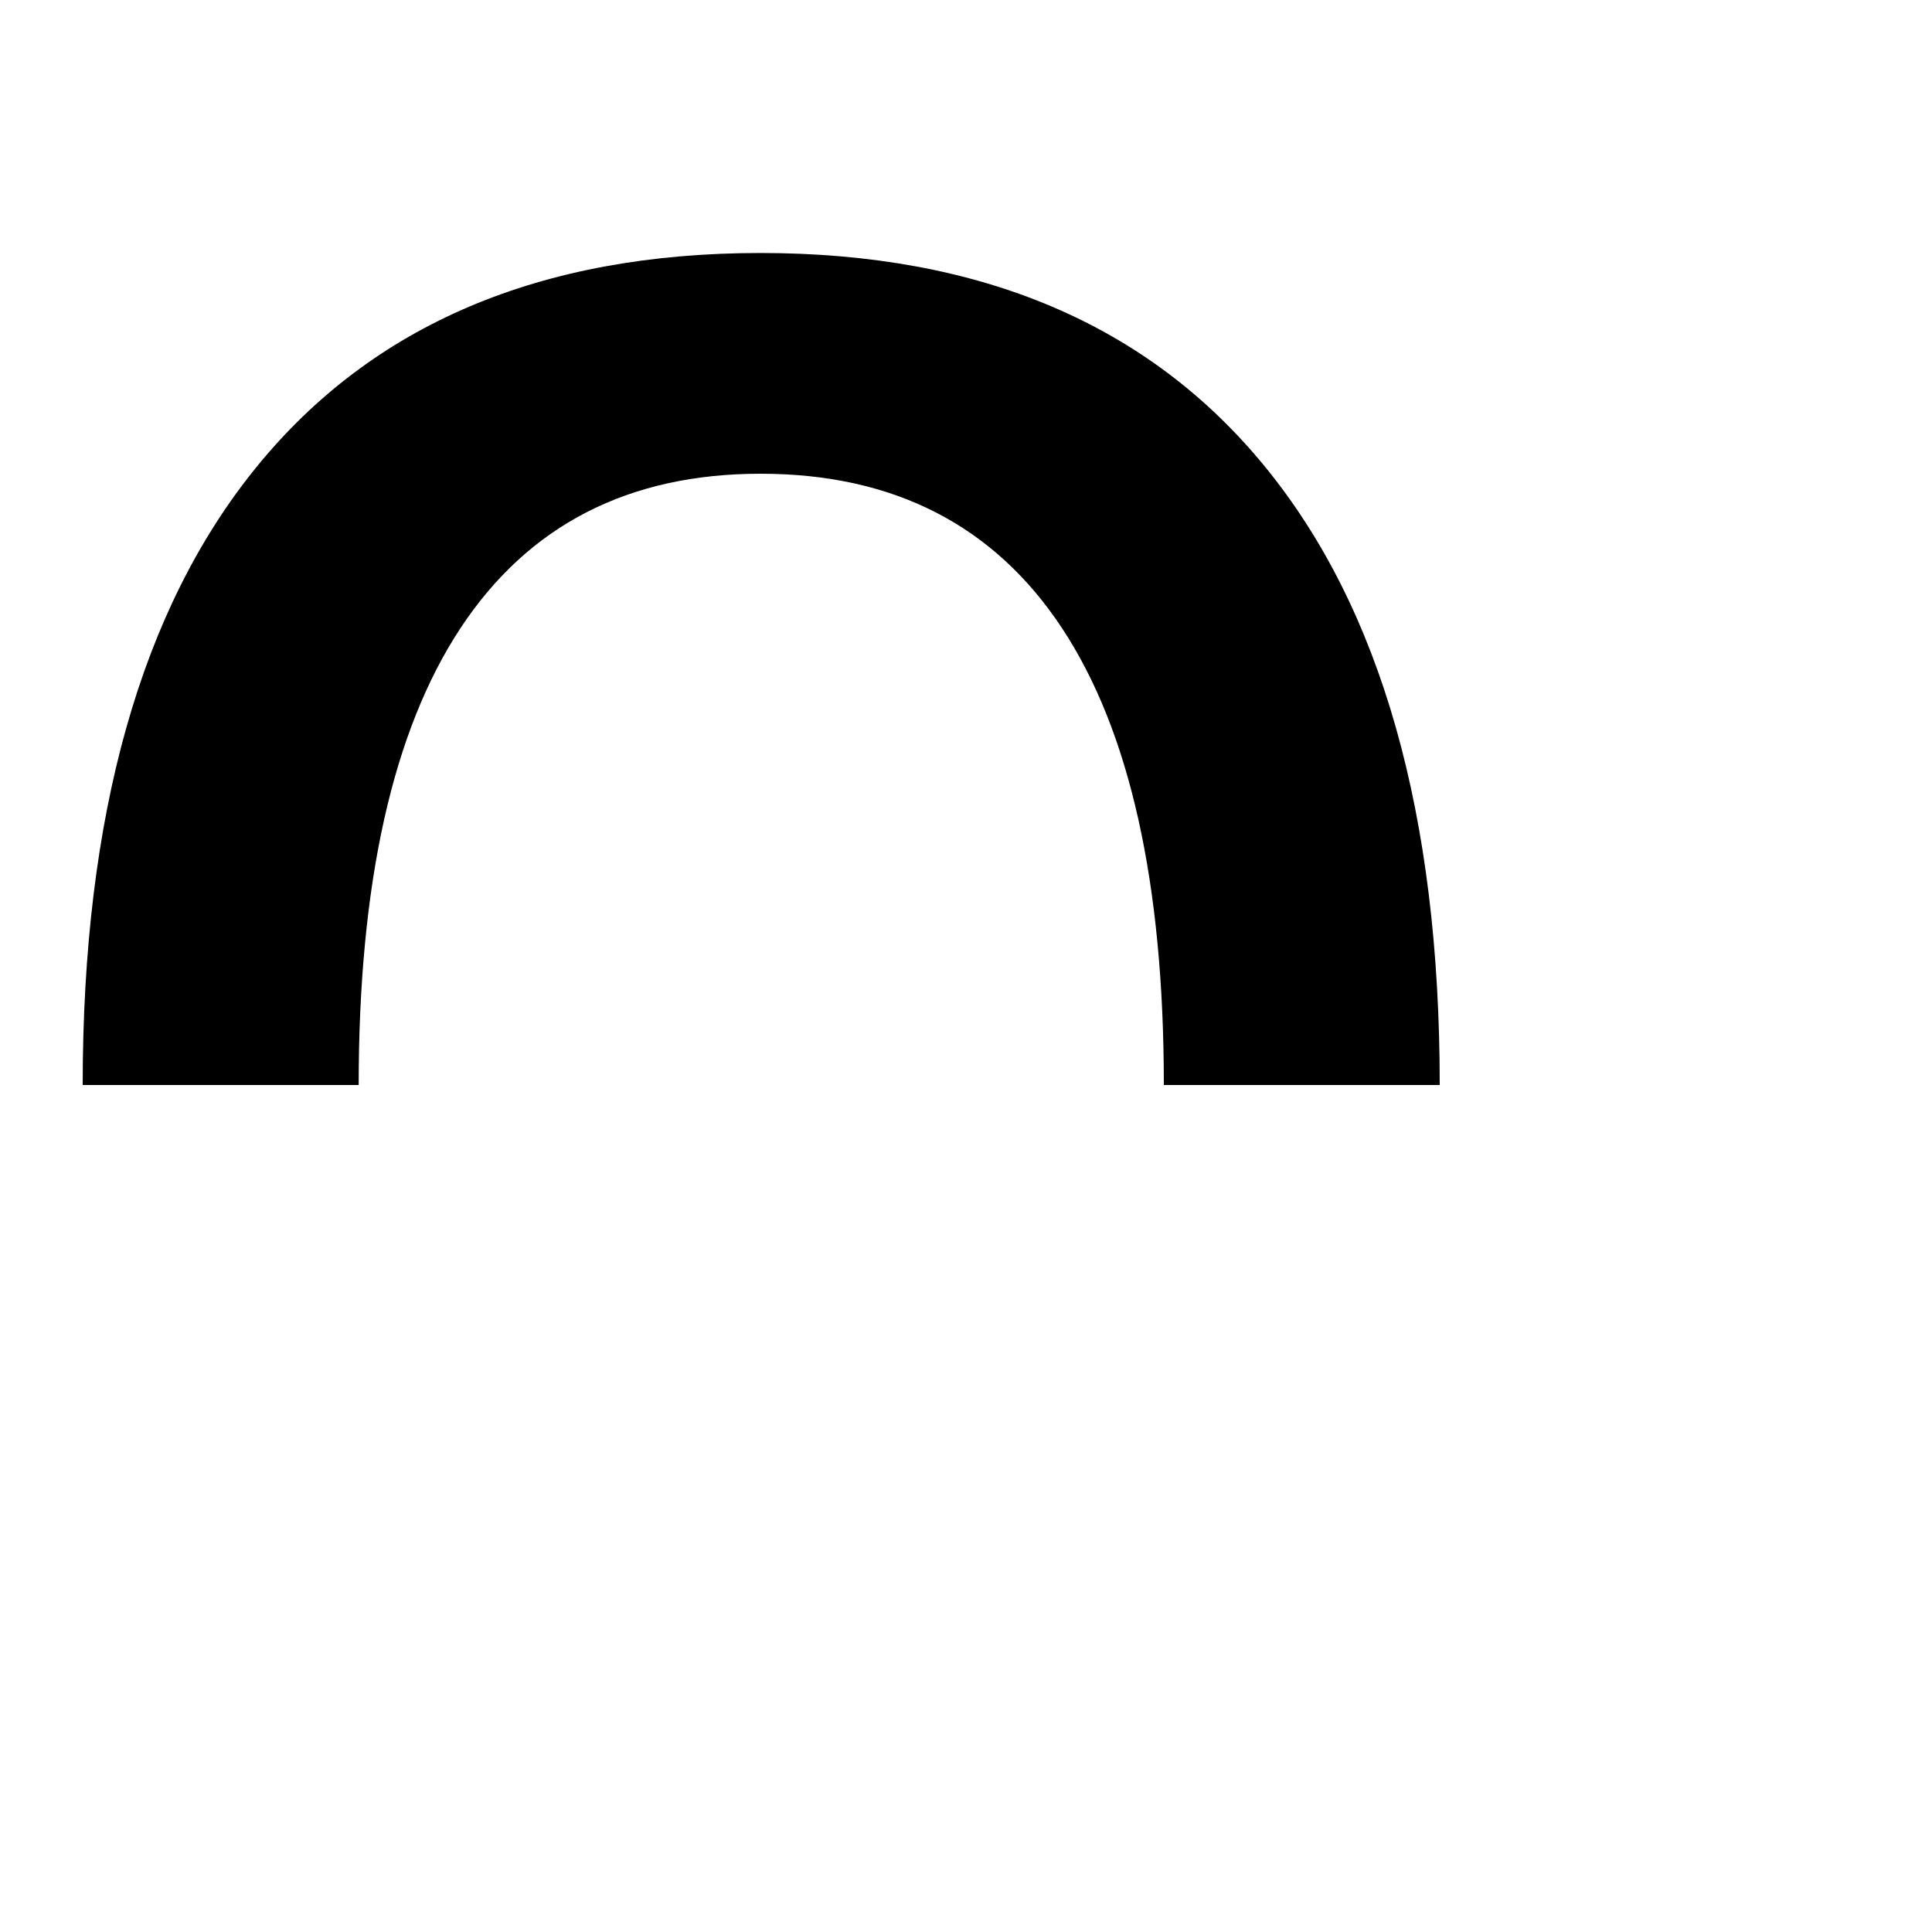
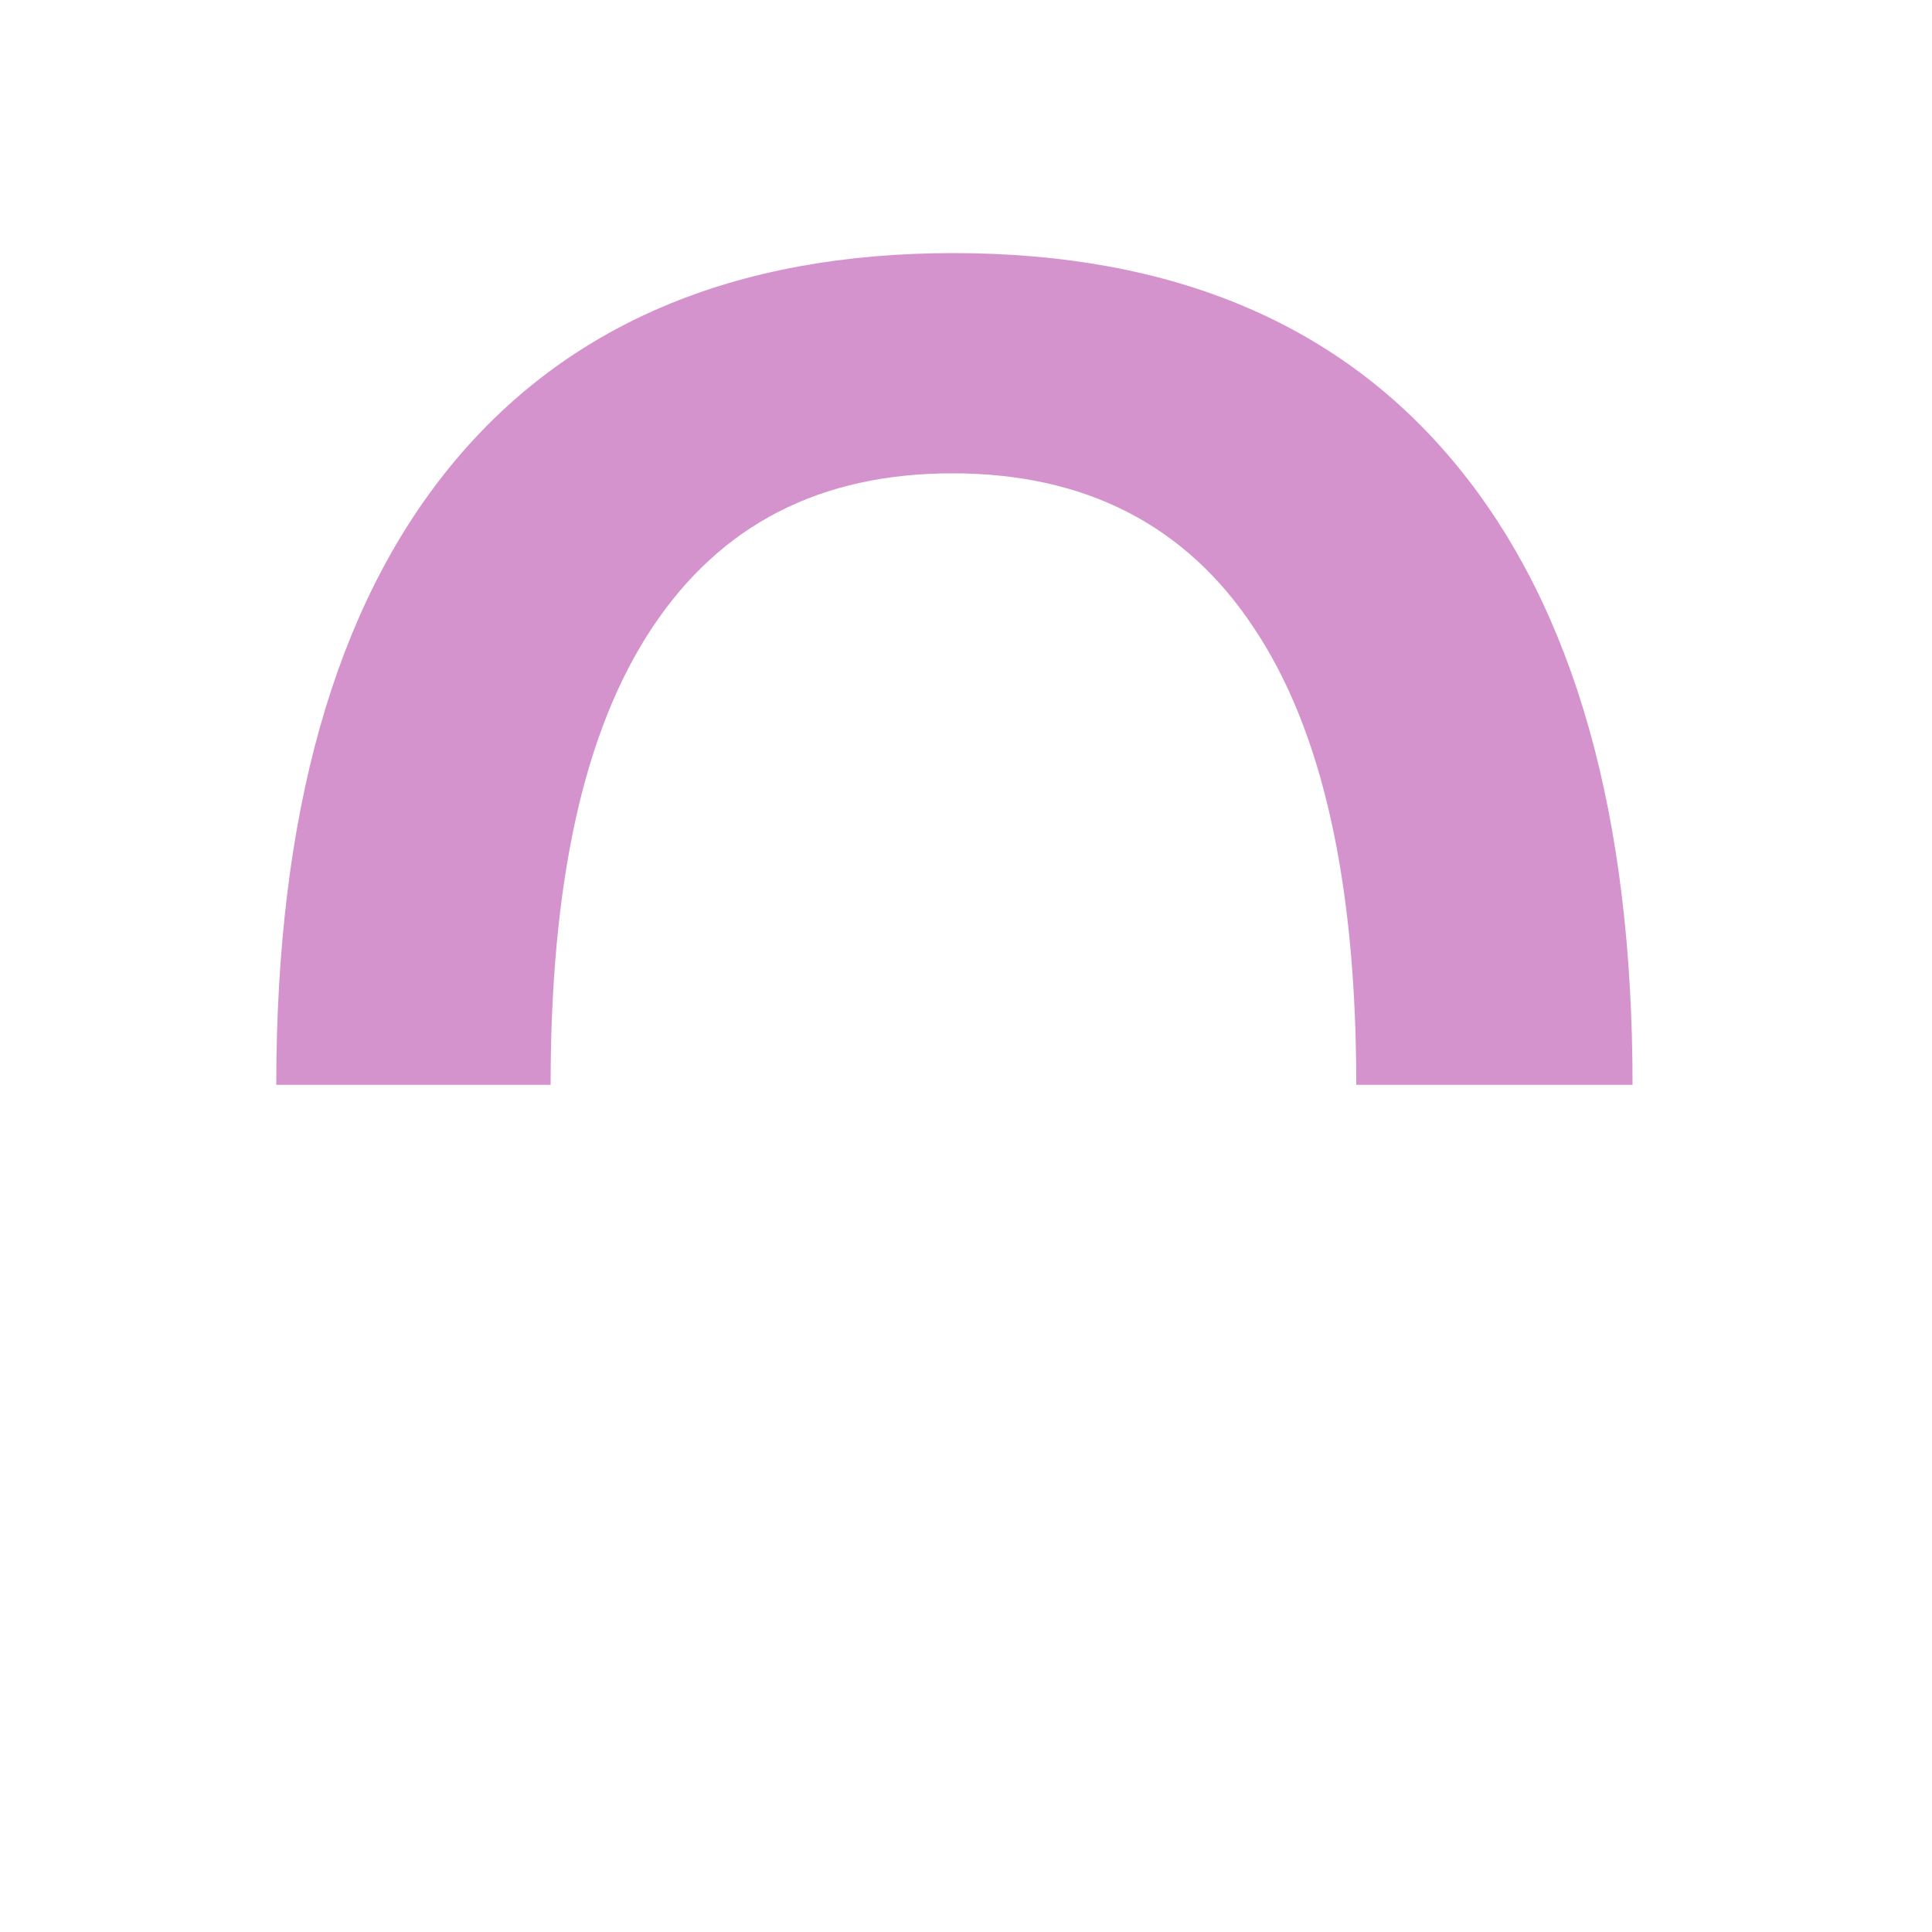
<svg xmlns="http://www.w3.org/2000/svg" version="1.1" id="Layer_1" x="0px" y="0px" viewBox="0 0 200 200" style="enable-background:new 0 0 200 200;" xml:space="preserve">
  <style type="text/css">
	.st0{enable-background:new    ;}
+ 	.st1{fill:#D593CD;}
</style>
  <g class="st0">
-     <path d="M8.56,112.32c0-27.93,6.01-49.27,18.02-64.01c12.01-14.74,29.39-22.12,52.15-22.12c22.75,0,40.16,7.37,52.22,22.12   c12.06,14.75,18.09,36.09,18.09,64.01h-28.56c0-20.9-3.52-36.67-10.55-47.31c-7.03-10.64-17.43-15.97-31.2-15.97   c-13.67,0-24.02,5.32-31.05,15.97c-7.03,10.65-10.55,26.42-10.55,47.31H8.56z" />
+     <path class="st1" d="M28.6,112.3c0-27.9,6-49.3,18-64S76,26.2,98.7,26.2c22.8,0,40.2,7.4,52.2,22.1c12.1,14.8,18.1,36.1,18.1,64   h-28.6c0-20.9-3.5-36.7-10.6-47.3c-7-10.6-17.4-16-31.2-16c-13.7,0-24,5.3-31.1,16s-10.5,26.4-10.5,47.3   C57.1,112.3,28.6,112.3,28.6,112.3z" />
  </g>
</svg>
